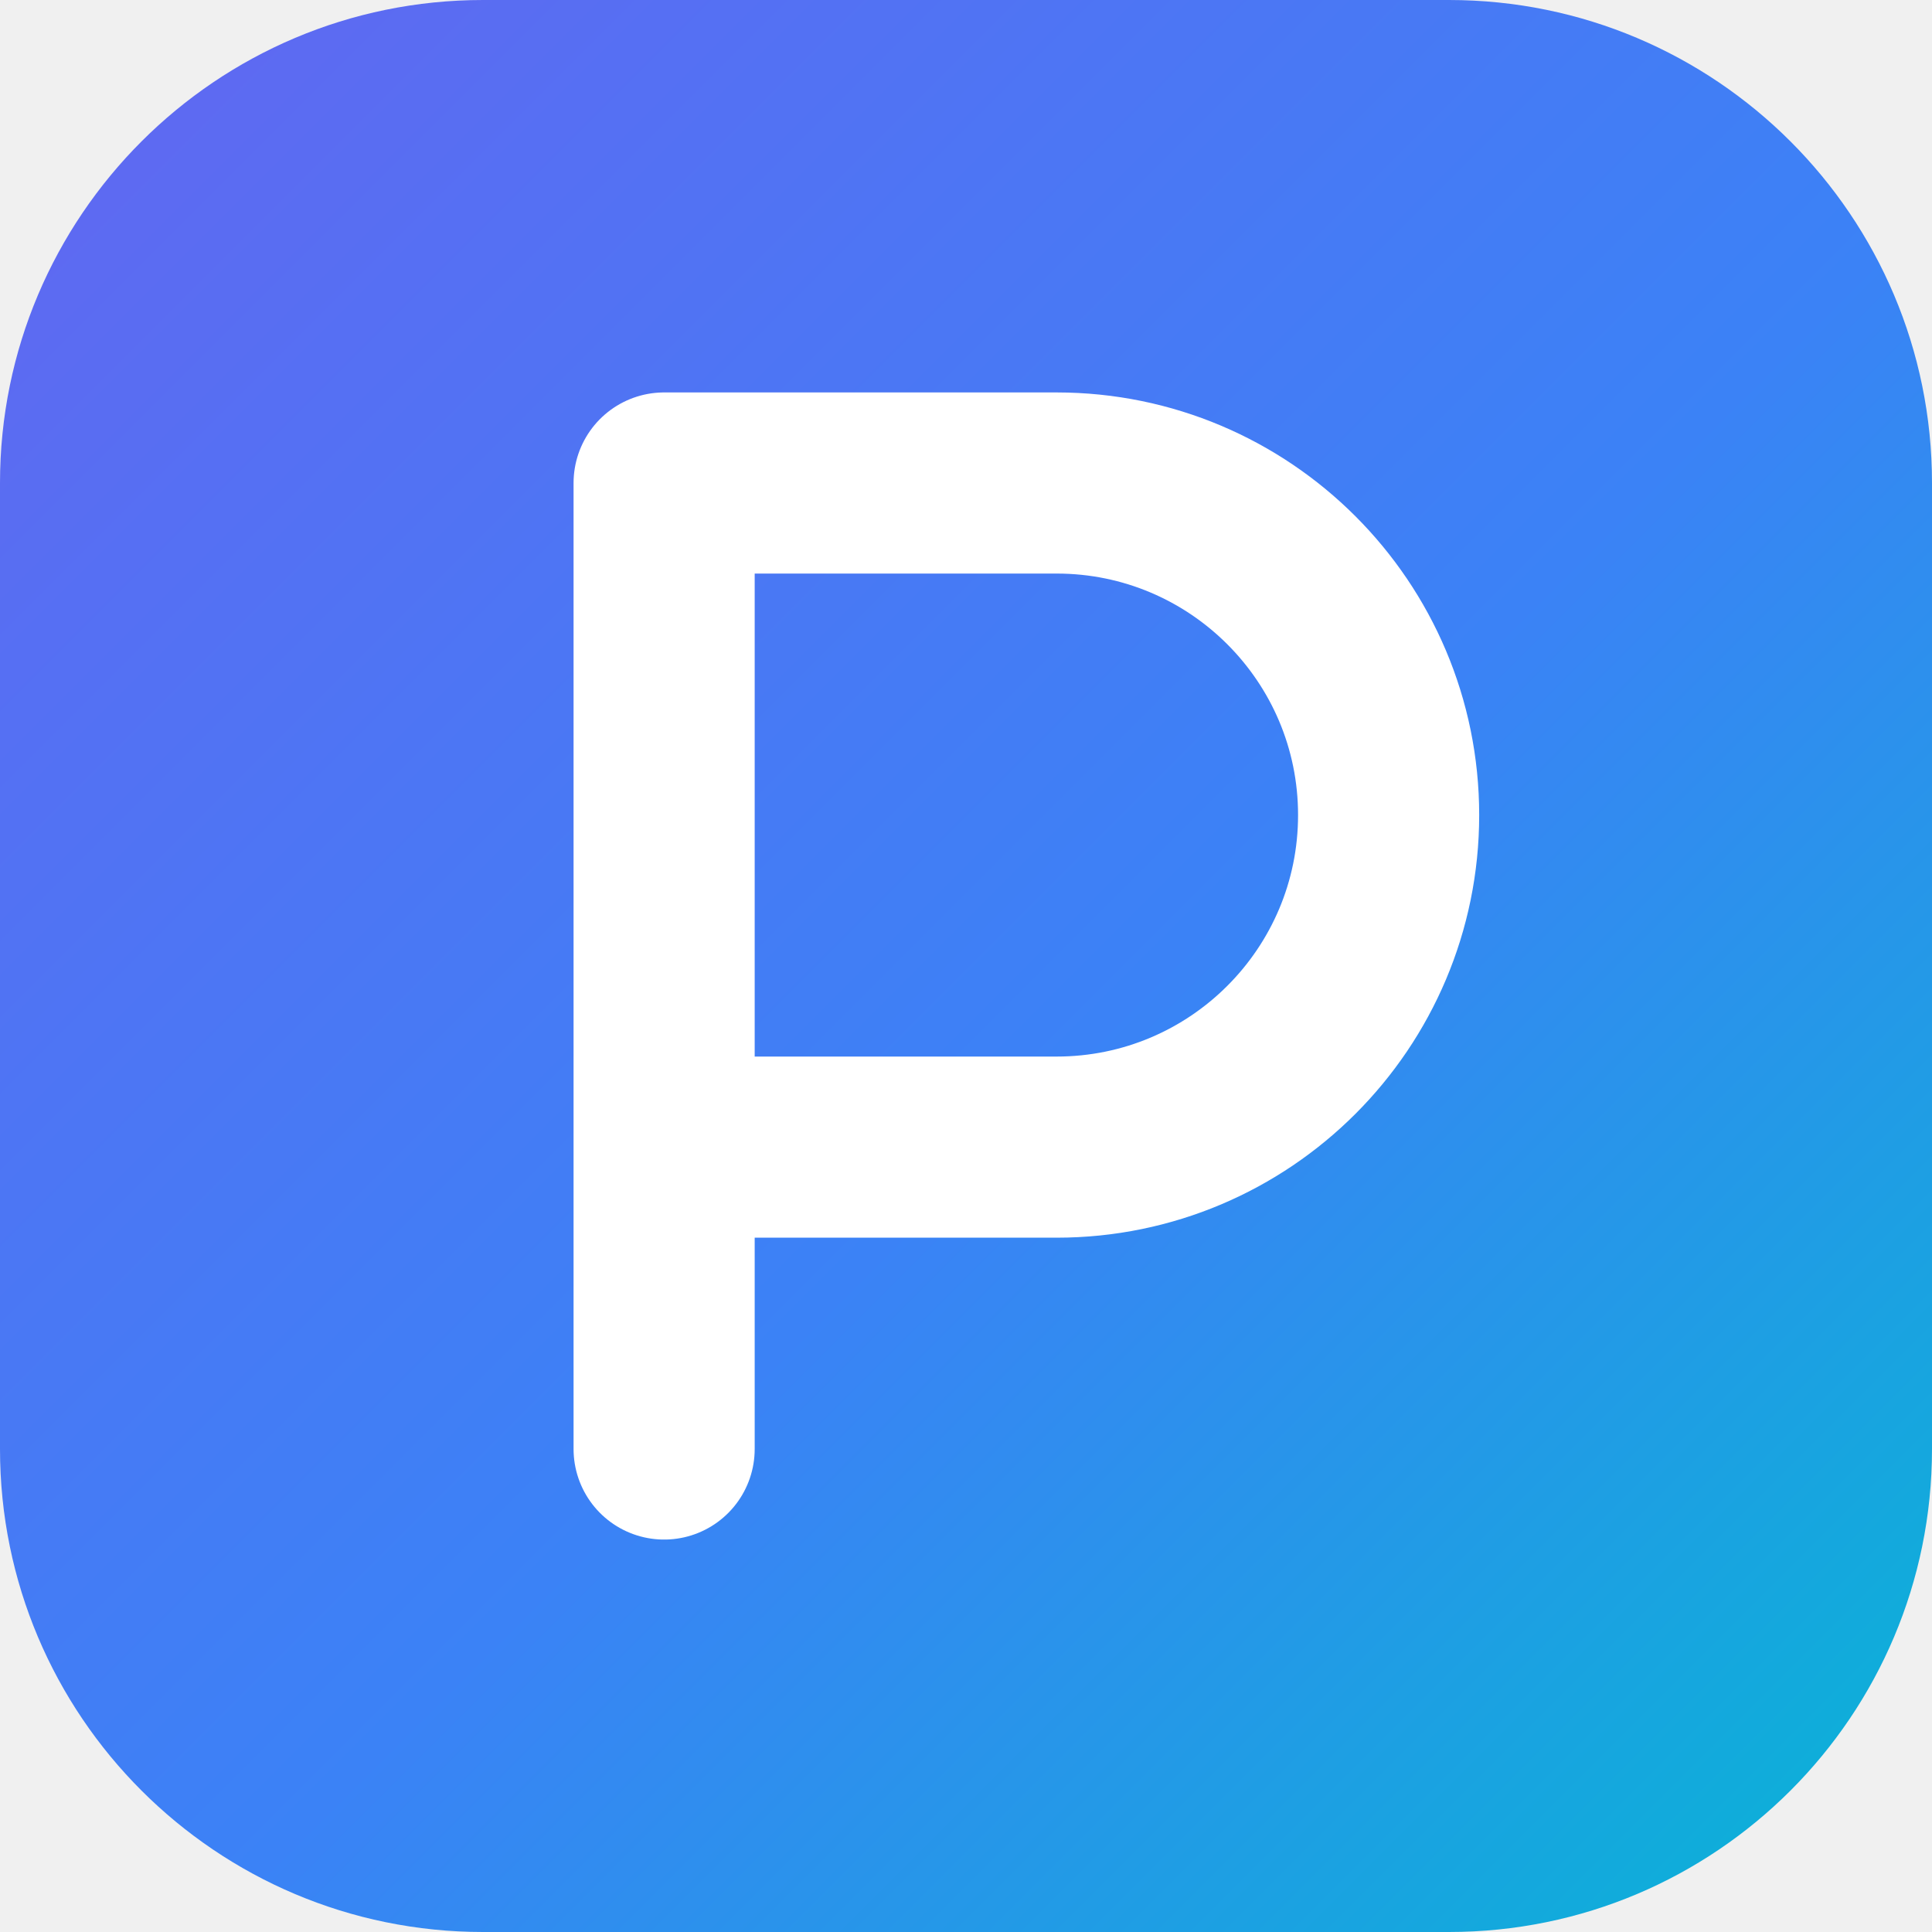
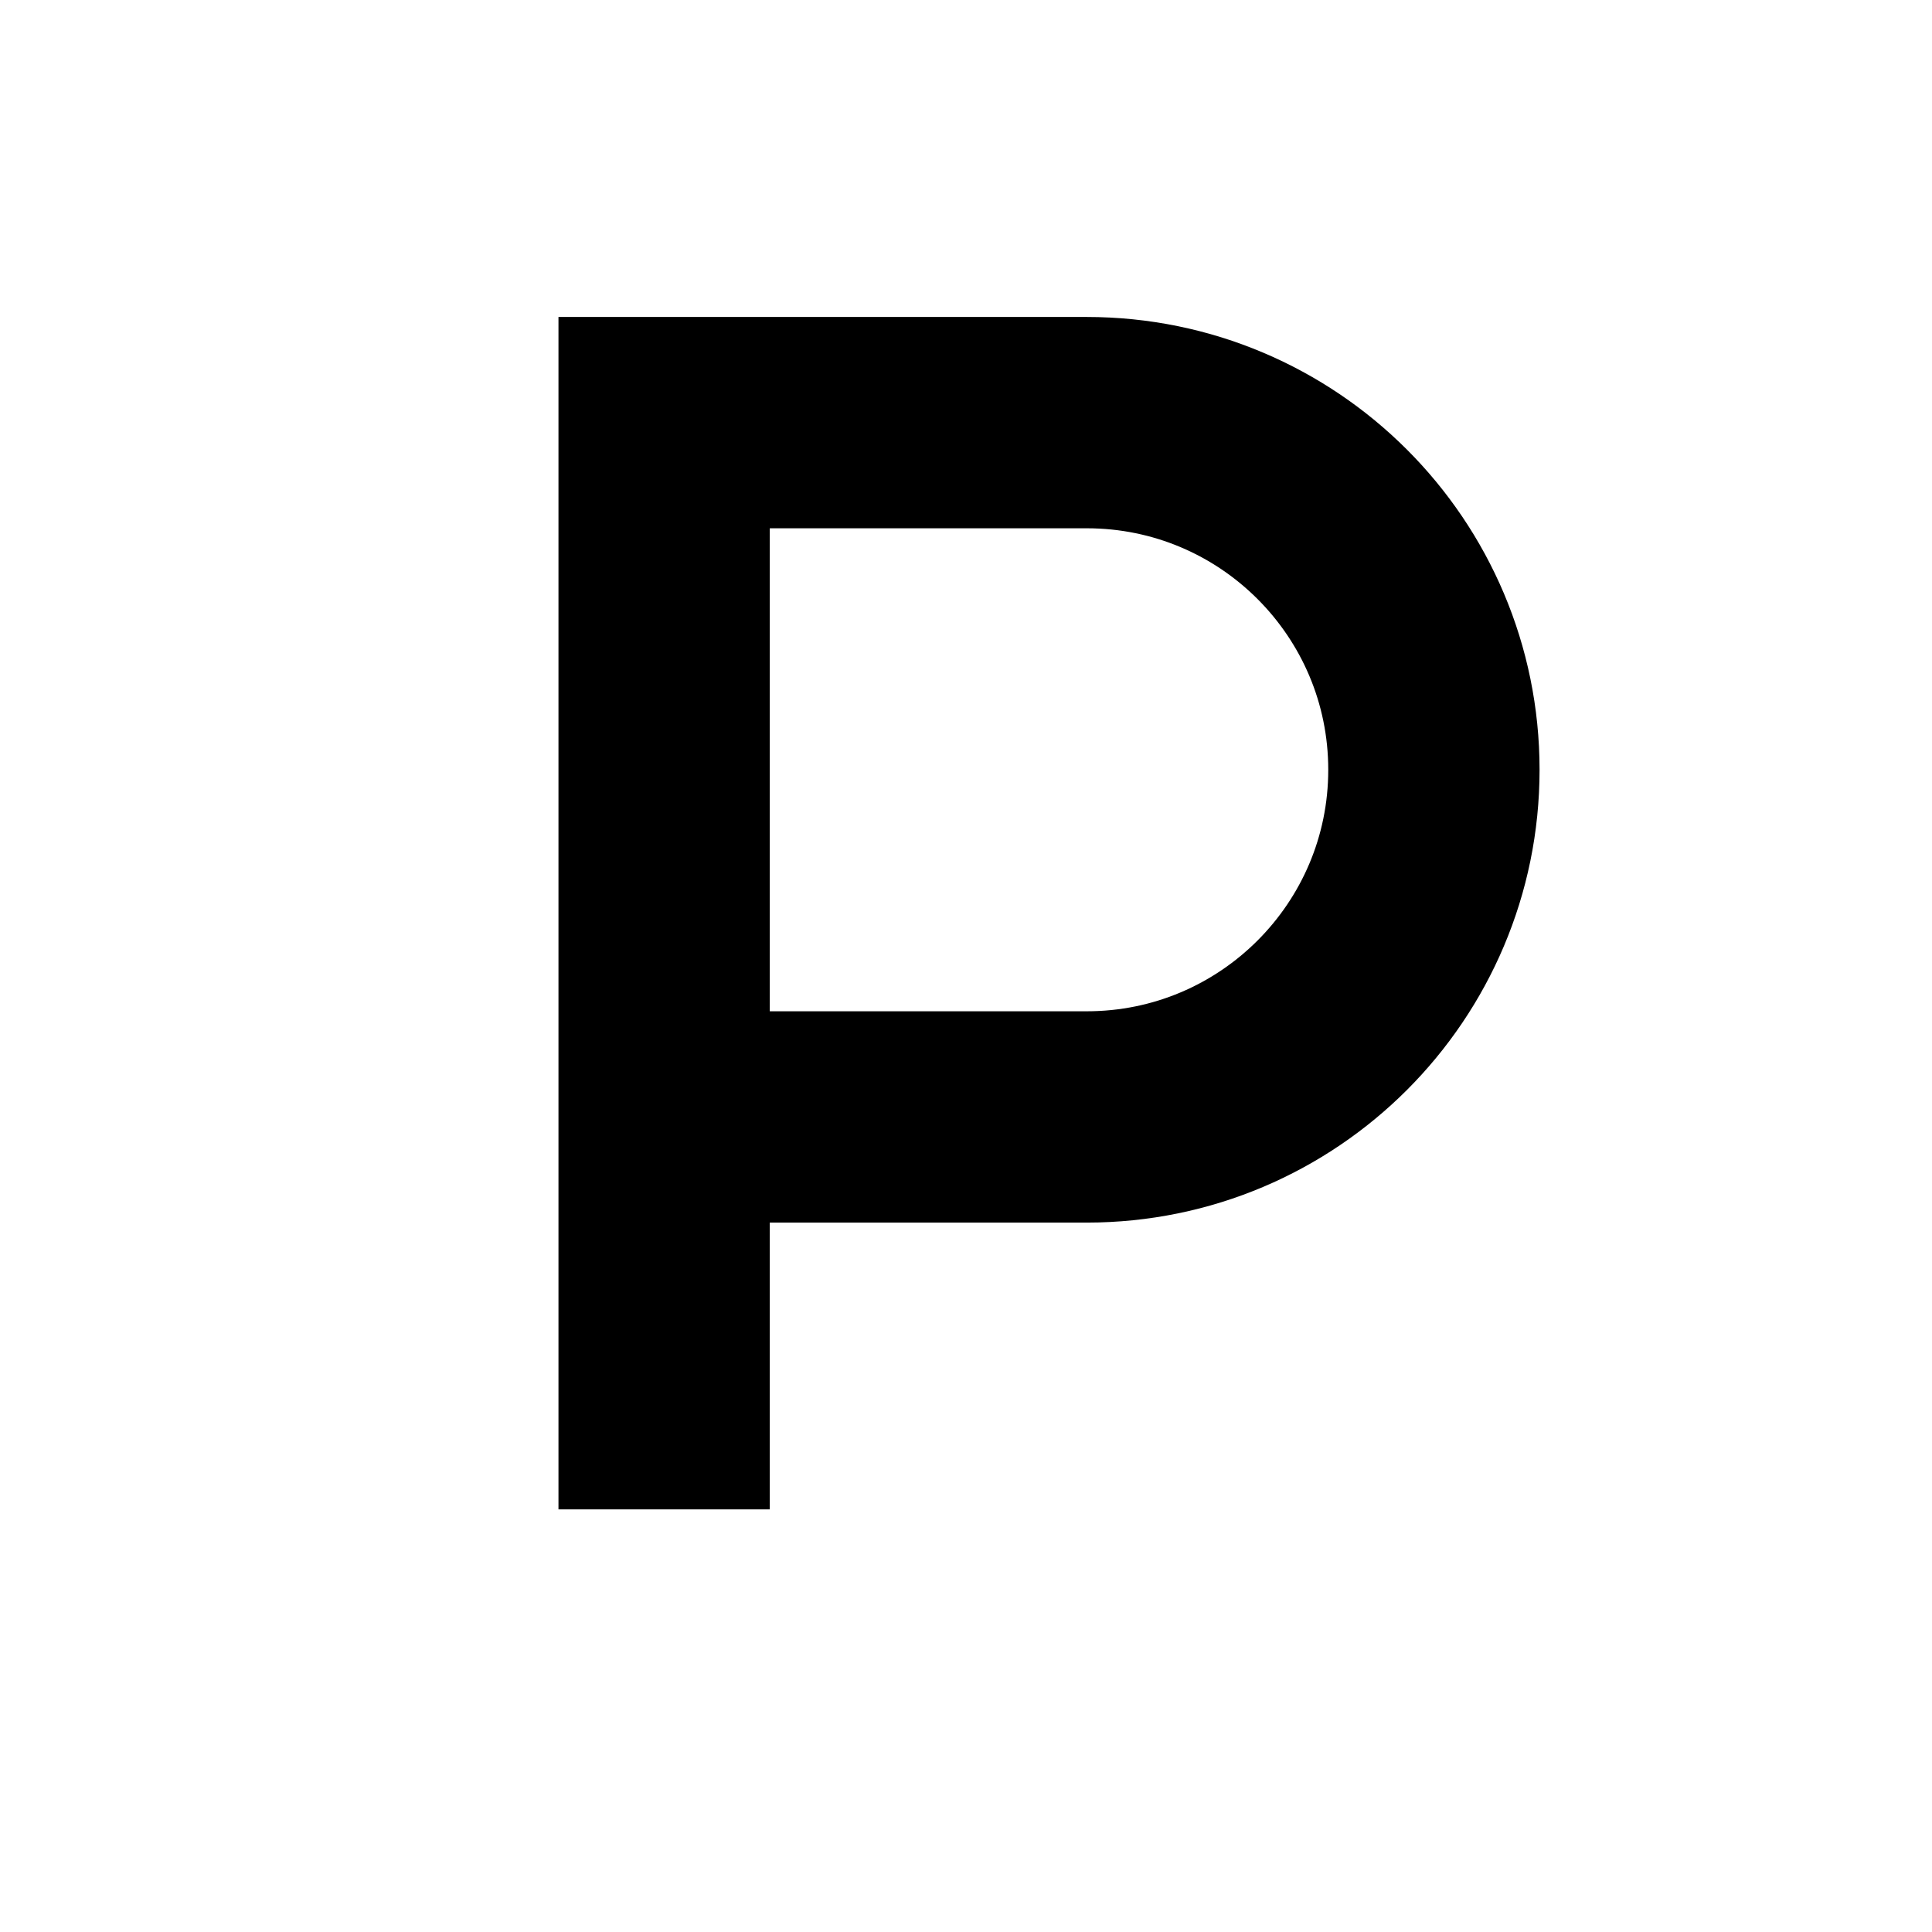
<svg xmlns="http://www.w3.org/2000/svg" viewBox="0 0 64 64">
-   <defs>
-     <linearGradient id="g" x1="0" y1="0" x2="1" y2="1">
-       <stop offset="0" stop-color="#6366f1" />
-       <stop offset=".55" stop-color="#3b82f6" />
-       <stop offset="1" stop-color="#06b6d4" />
-     </linearGradient>
-   </defs>
-   <rect width="64" height="64" rx="16" fill="url(#g)" />
-   <path d="M22 48V16h13a11 11 0 0 1 0 22H22" fill="none" stroke="#fff" stroke-width="6" stroke-linecap="round" stroke-linejoin="round" />
+   <rect width="64" height="64" fill="#fff" />
+   <path d="M22 50V14h14a11.5 11.5 0 0 1 0 23H22" fill="none" stroke="#000" stroke-width="7" stroke-linejoin="miter" />
</svg>
